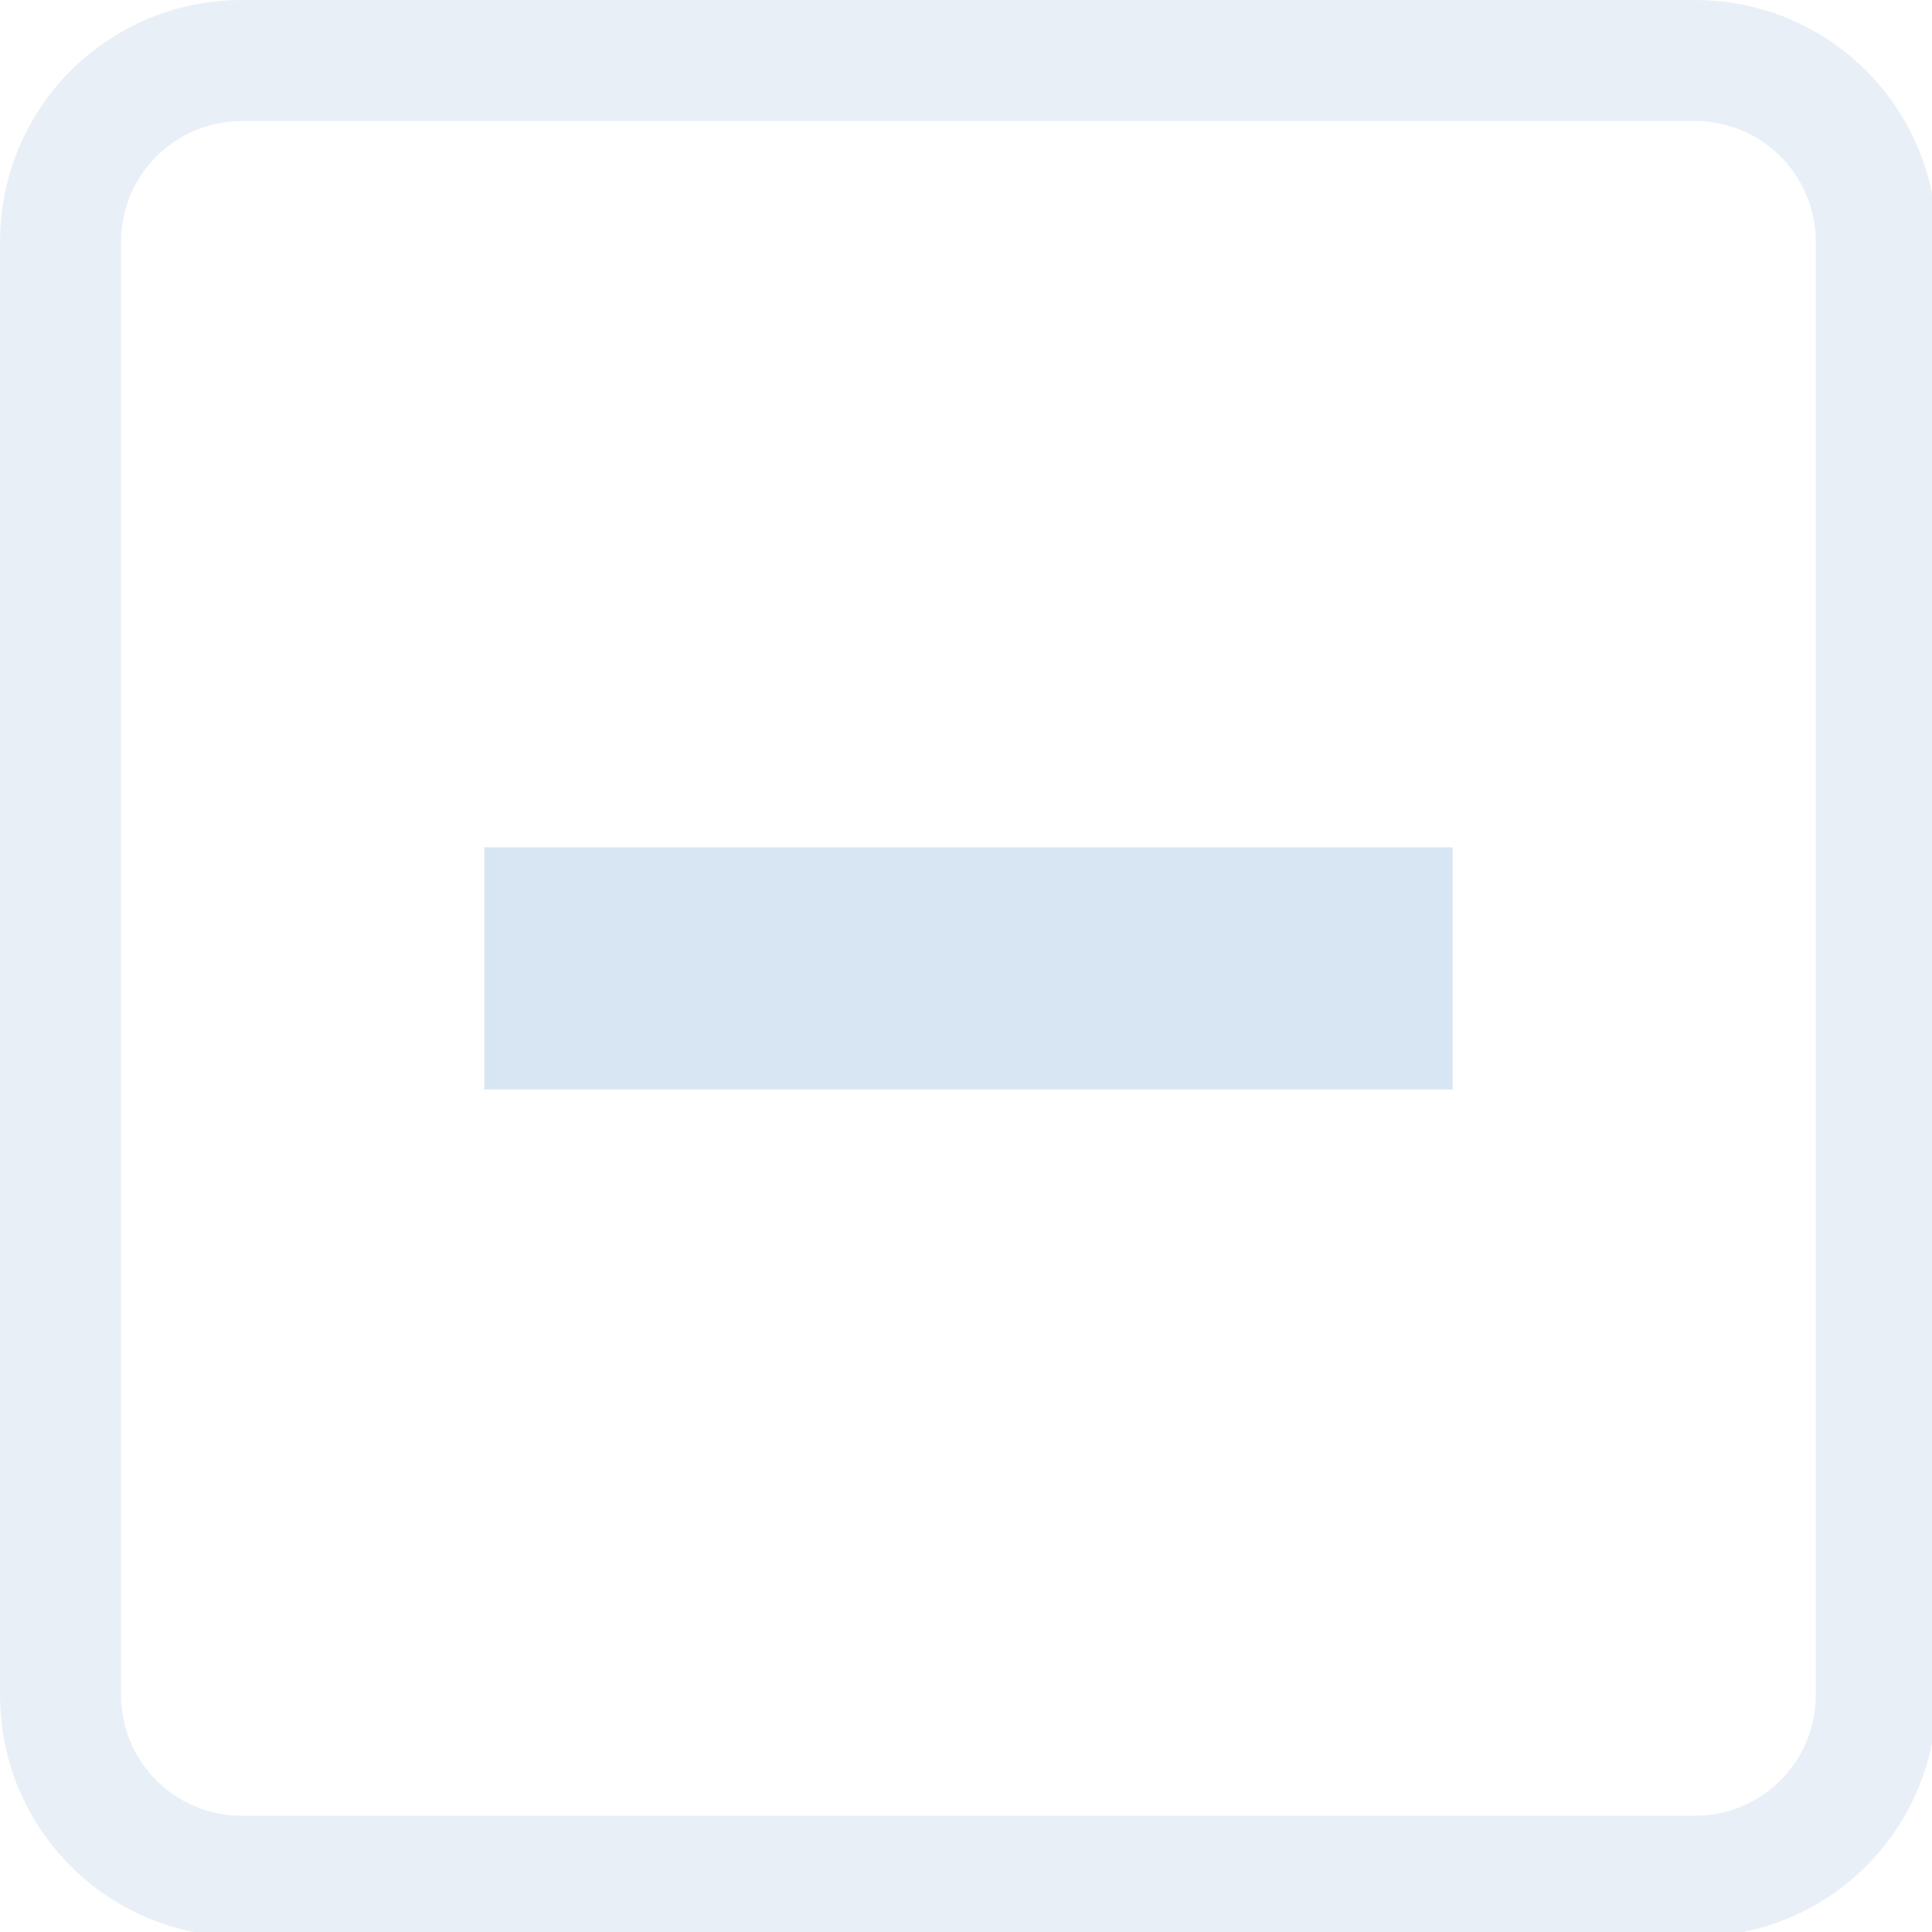
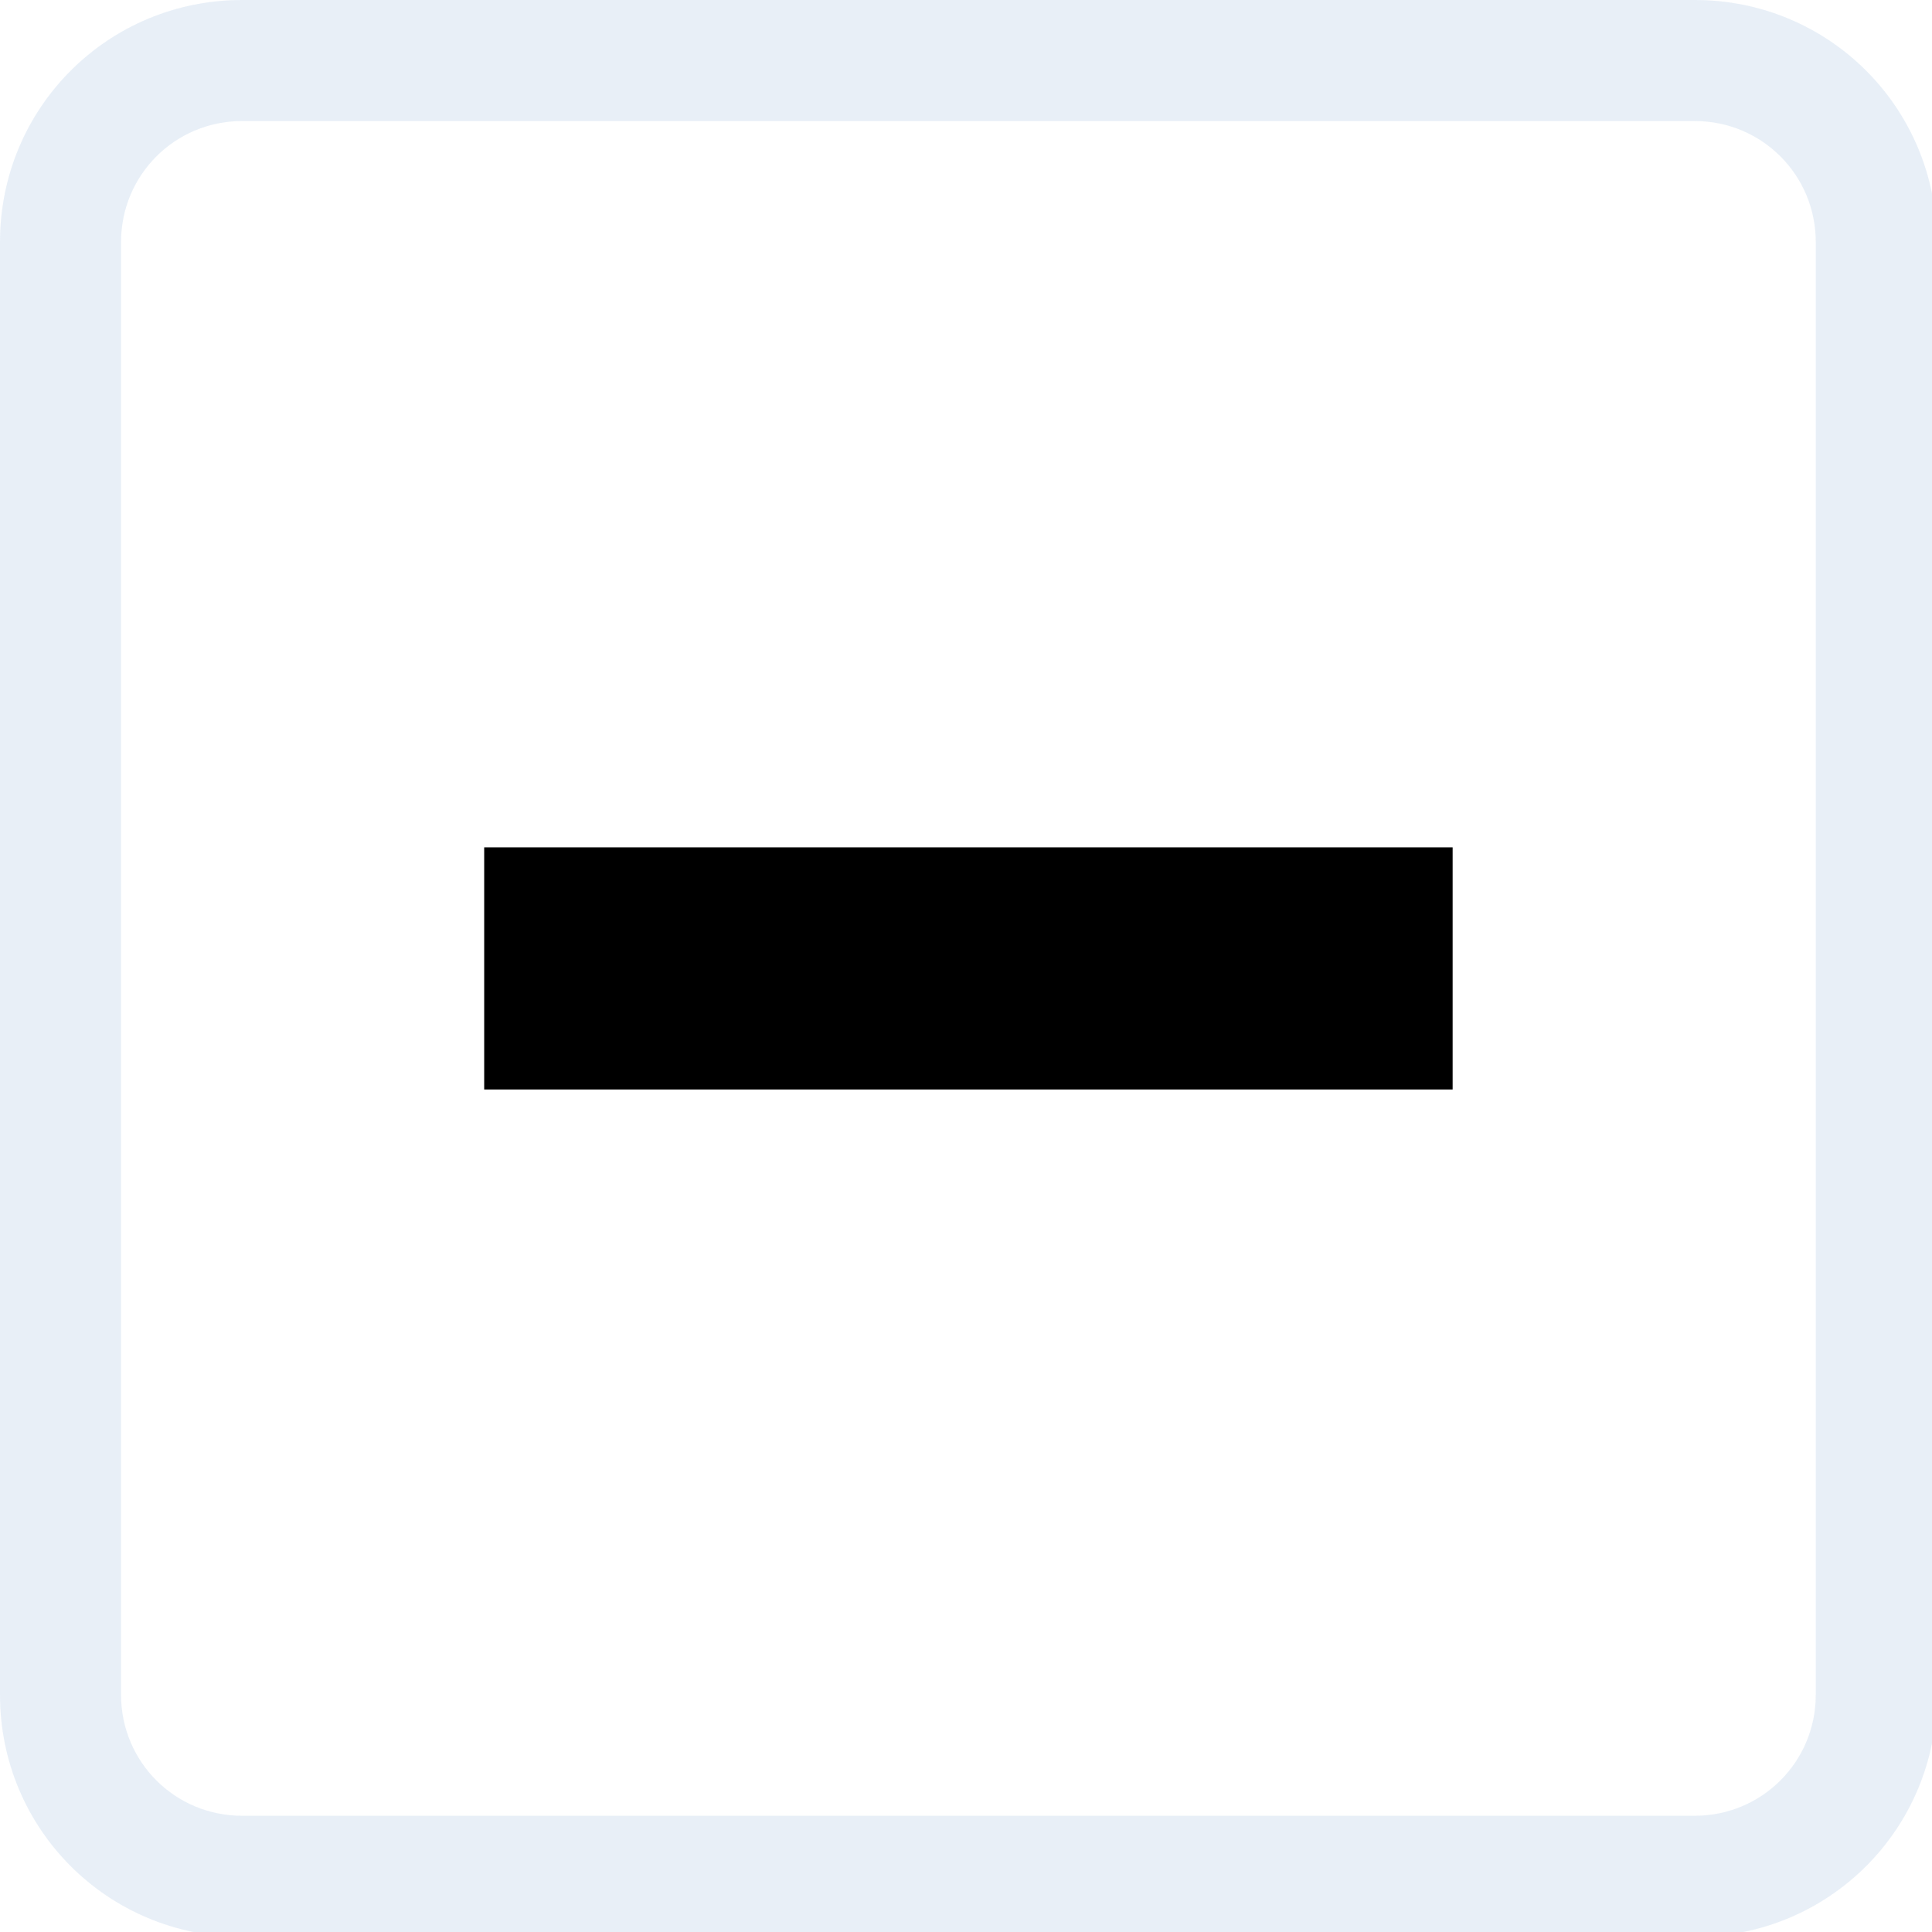
<svg xmlns="http://www.w3.org/2000/svg" width="133pt" height="133pt" viewBox="0 0 133 133" version="1.1">
  <g id="surface1">
    <path style=" stroke:none;fill-rule:nonzero;fill:#d8e5f2;fill-opacity:0.5;" d="M 16.668 0 C 7.422 0 0 7.422 0 16.668 L 0 116.668 C 0 125.91 7.422 133.332 16.668 133.332 L 116.668 133.332 C 125.91 133.332 133.332 125.91 133.332 116.668 L 133.332 16.668 C 133.332 7.422 125.91 0 116.668 0 Z M 16.668 8.332 L 116.668 8.332 C 121.289 8.332 125 12.043 125 16.668 L 125 116.668 C 125 121.289 121.289 125 116.668 125 L 16.668 125 C 12.043 125 8.332 121.289 8.332 116.668 L 8.332 16.668 C 8.332 12.043 12.043 8.332 16.668 8.332 Z M 16.668 8.332 " />
    <path style=" stroke:none;fill-rule:nonzero;fill:#d8e5f2;fill-opacity:0.15;" d="M 16.668 0 C 7.422 0 0 7.422 0 16.668 L 0 116.668 C 0 125.91 7.422 133.332 16.668 133.332 L 116.668 133.332 C 125.91 133.332 133.332 125.91 133.332 116.668 L 133.332 16.668 C 133.332 7.422 125.91 0 116.668 0 Z M 16.668 8.332 L 116.668 8.332 C 121.289 8.332 125 12.043 125 16.668 L 125 116.668 C 125 121.289 121.289 125 116.668 125 L 16.668 125 C 12.043 125 8.332 121.289 8.332 116.668 L 8.332 16.668 C 8.332 12.043 12.043 8.332 16.668 8.332 Z M 16.668 8.332 " />
-     <path style=" stroke:none;fill-rule:nonzero;fill:#d8e5f2;fill-opacity:1;" d="M 33.332 58.332 L 100 58.332 L 100 75 L 33.332 75 Z M 33.332 58.332 " />
+     <path style=" stroke:none;fill-rule:nonzero;fill:#000000;fill-opacity:1;" d="M 33.332 58.332 L 100 58.332 L 100 75 L 33.332 75 Z M 33.332 58.332 " />
  </g>
</svg>
